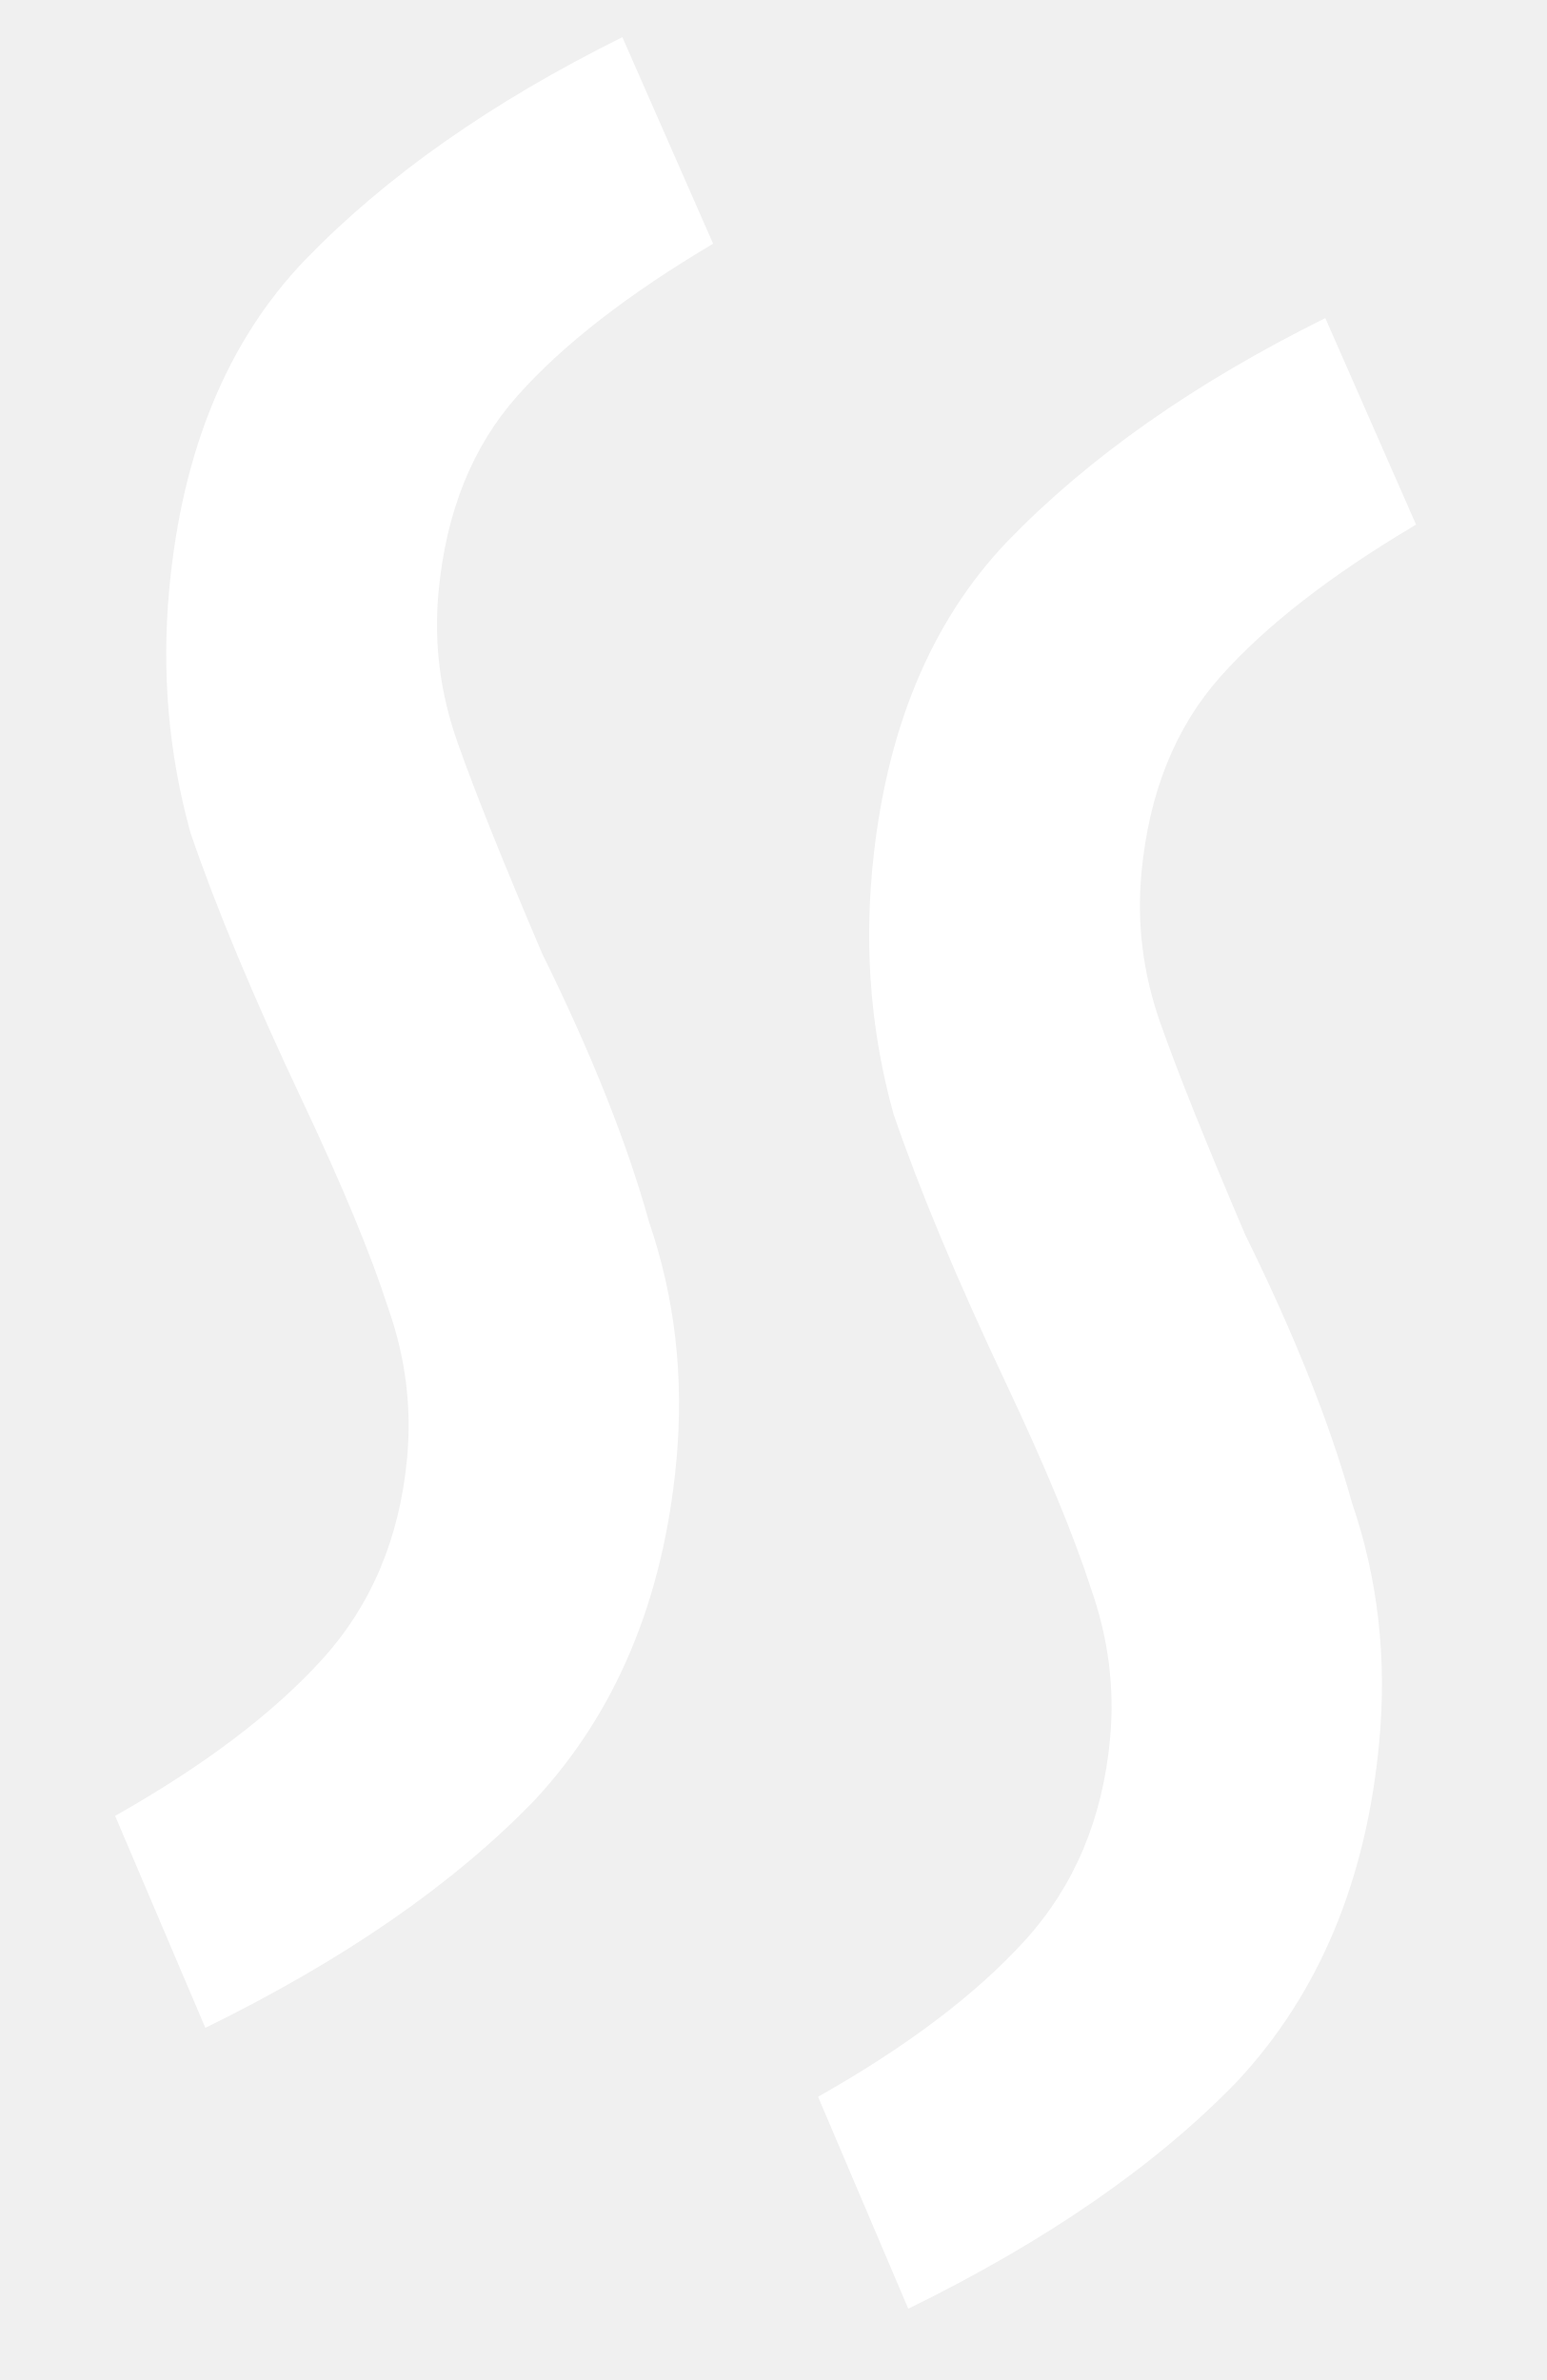
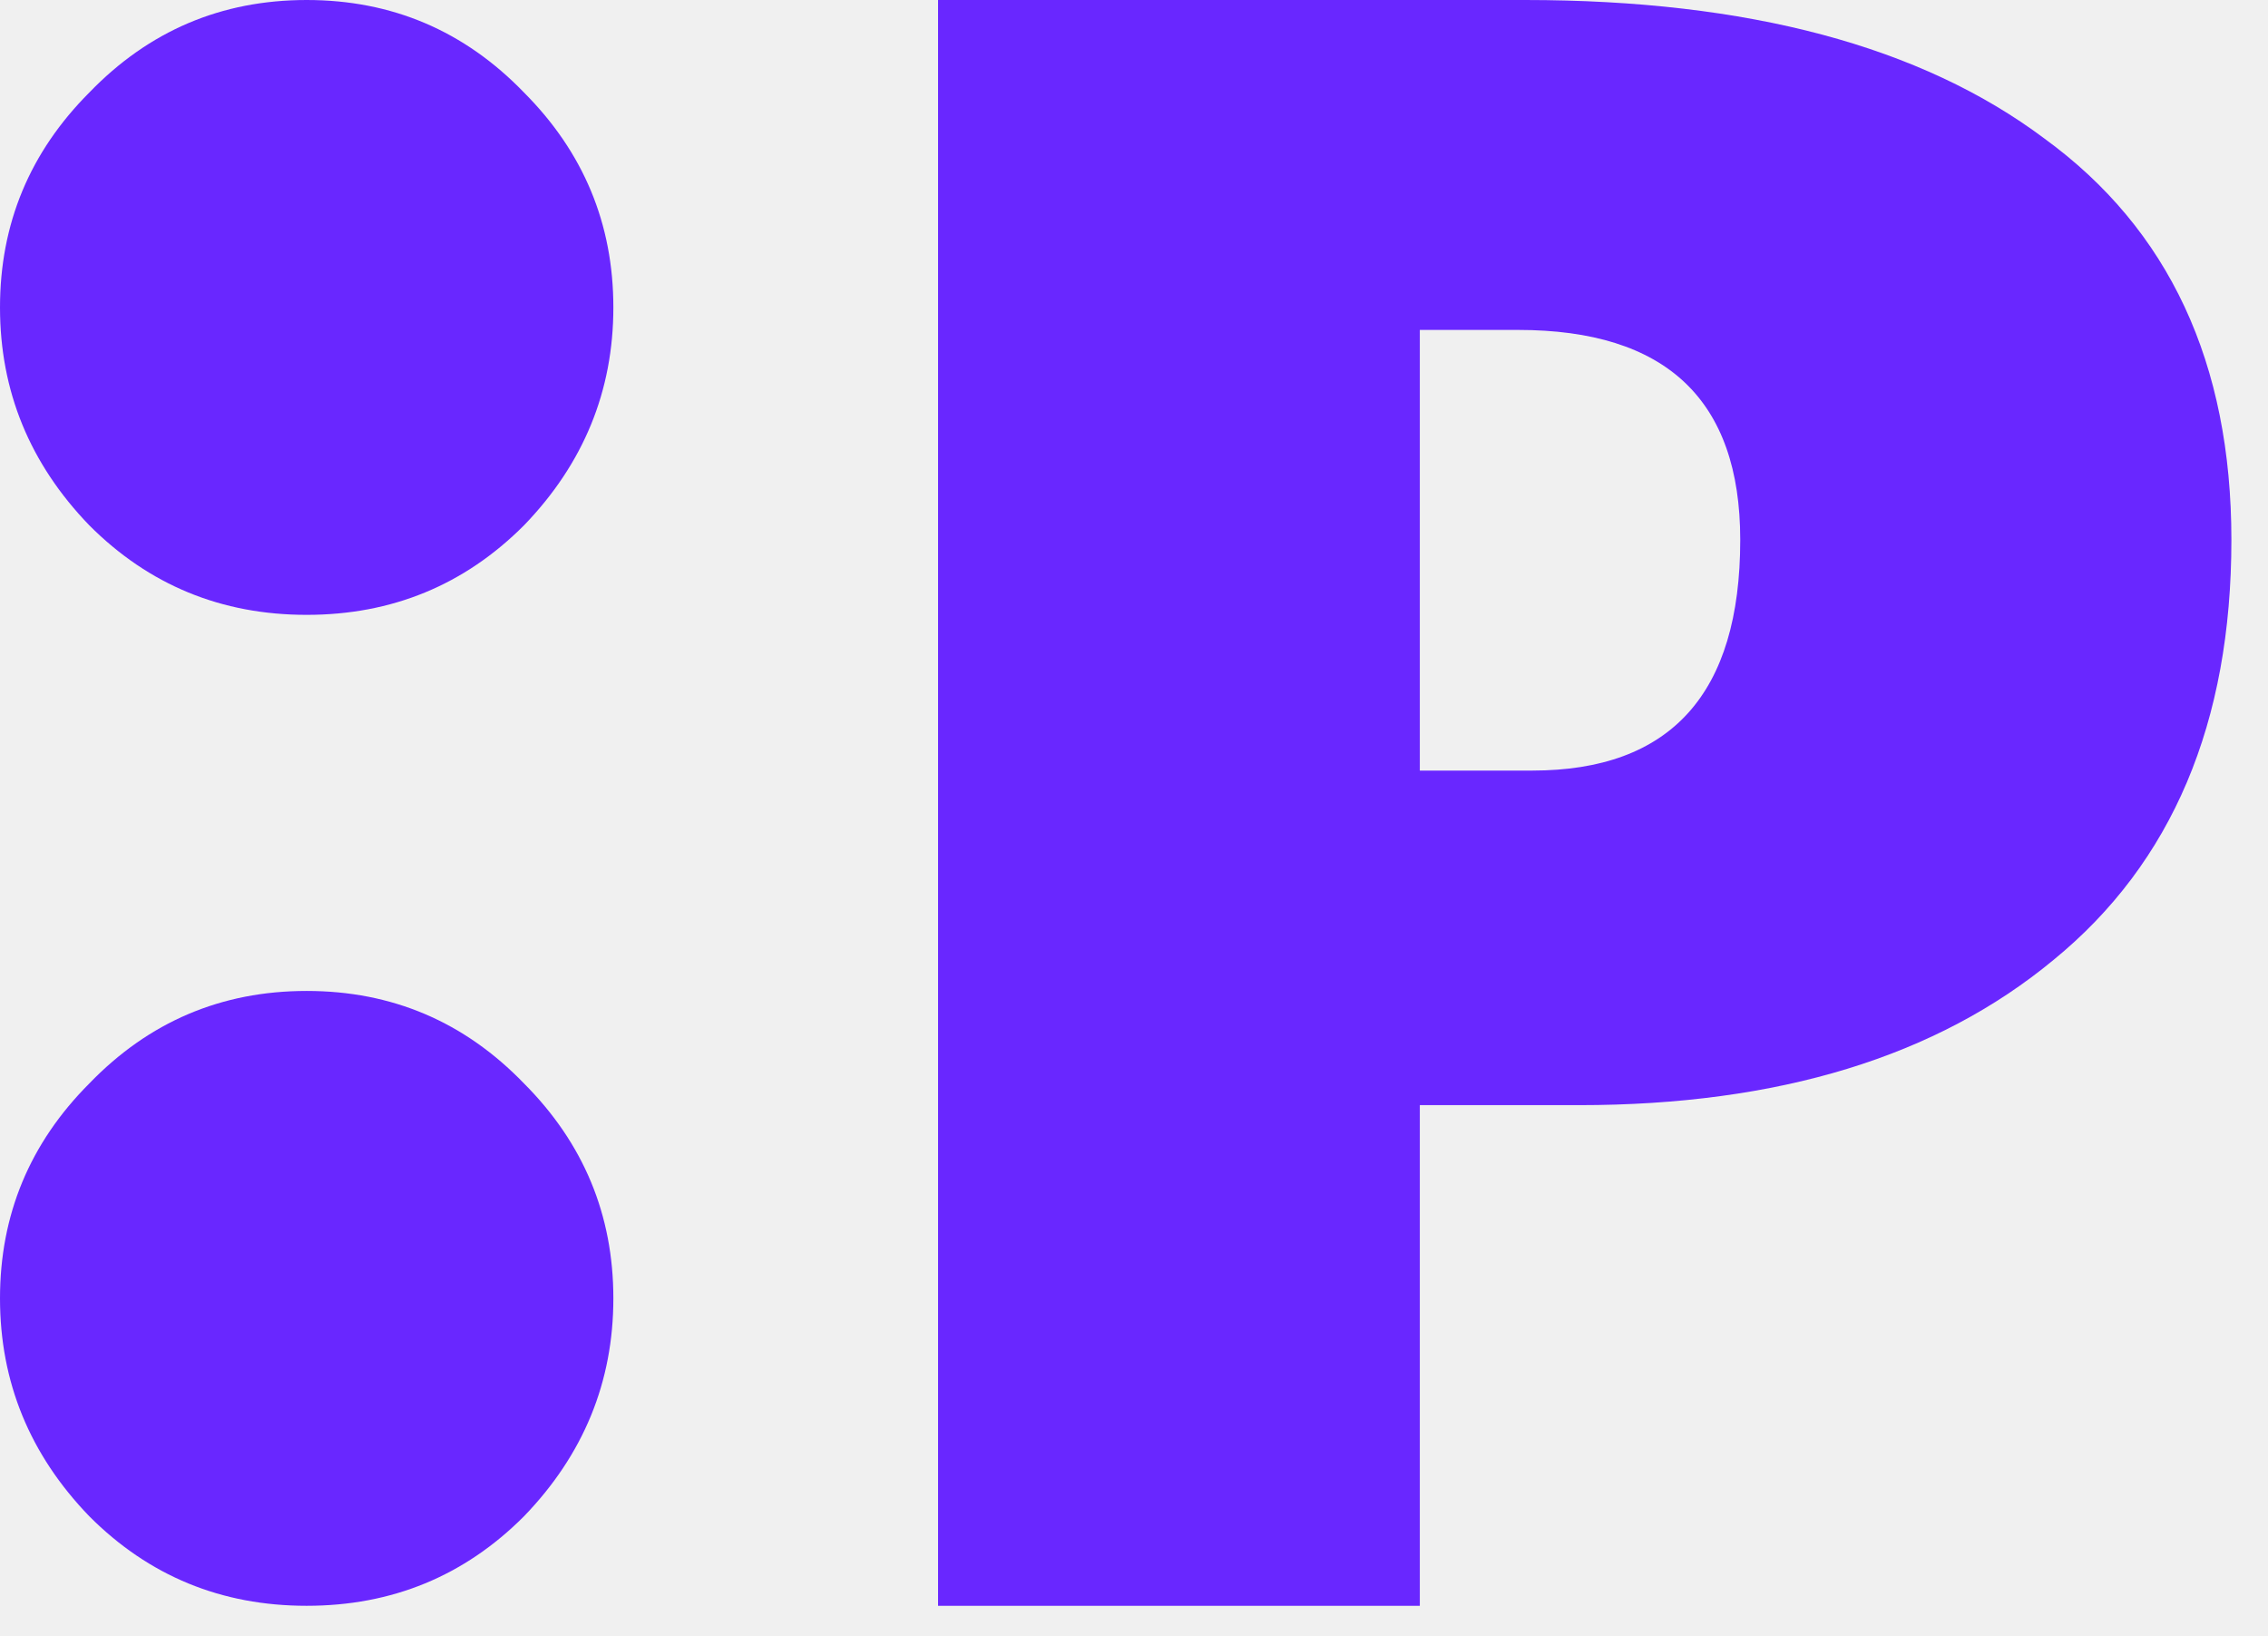
- <svg xmlns="http://www.w3.org/2000/svg" width="26" height="40" viewBox="0 0 26 40" fill="none">
-   <path d="M14.659 14.618C14.528 16.023 14.647 17.39 15.016 18.719C15.451 19.992 16.081 21.499 16.904 23.24C17.573 24.659 18.05 25.812 18.337 26.702C18.629 27.53 18.736 28.372 18.656 29.228C18.53 30.572 18.055 31.698 17.231 32.607C16.406 33.516 15.246 34.394 13.749 35.24L15.265 38.802C17.59 37.664 19.435 36.388 20.799 34.975C22.17 33.5 22.963 31.602 23.18 29.281C23.312 27.876 23.16 26.536 22.724 25.263C22.355 23.934 21.756 22.43 20.927 20.75C20.27 19.21 19.795 18.026 19.503 17.197C19.21 16.369 19.104 15.527 19.184 14.671C19.31 13.327 19.751 12.228 20.509 11.375C21.267 10.521 22.363 9.668 23.799 8.817L22.274 5.346C20.077 6.435 18.296 7.686 16.931 9.099C15.634 10.457 14.876 12.297 14.659 14.618Z" fill="white" />
-   <path d="M2.845 9.897C2.714 11.302 2.833 12.669 3.202 13.998C3.637 15.271 4.267 16.778 5.09 18.519C5.759 19.938 6.237 21.091 6.523 21.981C6.816 22.809 6.922 23.651 6.842 24.507C6.716 25.851 6.241 26.977 5.417 27.886C4.592 28.795 3.432 29.673 1.935 30.519L3.451 34.081C5.776 32.943 7.621 31.667 8.986 30.254C10.356 28.779 11.149 26.881 11.367 24.56C11.498 23.155 11.346 21.815 10.91 20.542C10.541 19.213 9.942 17.709 9.113 16.029C8.456 14.489 7.981 13.305 7.689 12.476C7.396 11.648 7.29 10.806 7.37 9.95C7.496 8.606 7.937 7.507 8.695 6.654C9.453 5.8 10.549 4.947 11.985 4.096L10.46 0.625C8.263 1.714 6.482 2.965 5.118 4.378C3.82 5.736 3.062 7.576 2.845 9.897Z" fill="white" />
+ <svg xmlns="http://www.w3.org/2000/svg" width="43" height="31" viewBox="0 0 43 31" fill="none">
+   <path d="M28.915 0C33.142 0 36.423 0.875 38.758 2.624C41.123 4.344 42.306 6.881 42.306 10.234C42.306 13.704 41.182 16.357 38.936 18.194C36.719 20.031 33.718 20.949 29.934 20.949L26.919 20.949L26.919 30.439L17.785 30.439L17.785 0L28.915 0ZM29.047 14.607C31.678 14.607 32.994 13.15 32.994 10.234C32.994 7.581 31.59 6.254 28.782 6.254L26.919 6.254L26.919 14.607L29.047 14.607Z" fill="#6927FF" />
+   <path d="M5.814 18.784C7.433 18.784 8.806 19.369 9.935 20.538C11.064 21.67 11.629 23.028 11.629 24.612C11.629 26.196 11.064 27.573 9.935 28.742C8.806 29.874 7.433 30.439 5.814 30.439C4.196 30.439 2.822 29.874 1.693 28.742C0.564 27.573 0 26.196 0 24.612C0 23.028 0.564 21.67 1.693 20.538C2.822 19.369 4.196 18.784 5.814 18.784ZM5.814 0C7.433 0 8.806 0.585 9.935 1.754C11.064 2.886 11.629 4.243 11.629 5.828C11.629 7.412 11.064 8.789 9.935 9.958C8.806 11.089 7.433 11.655 5.814 11.655C4.196 11.655 2.822 11.089 1.693 9.958C0.564 8.789 0 7.412 0 5.828C0 4.243 0.564 2.886 1.693 1.754C2.822 0.585 4.196 0 5.814 0Z" fill="#6927FF" />
</svg>
